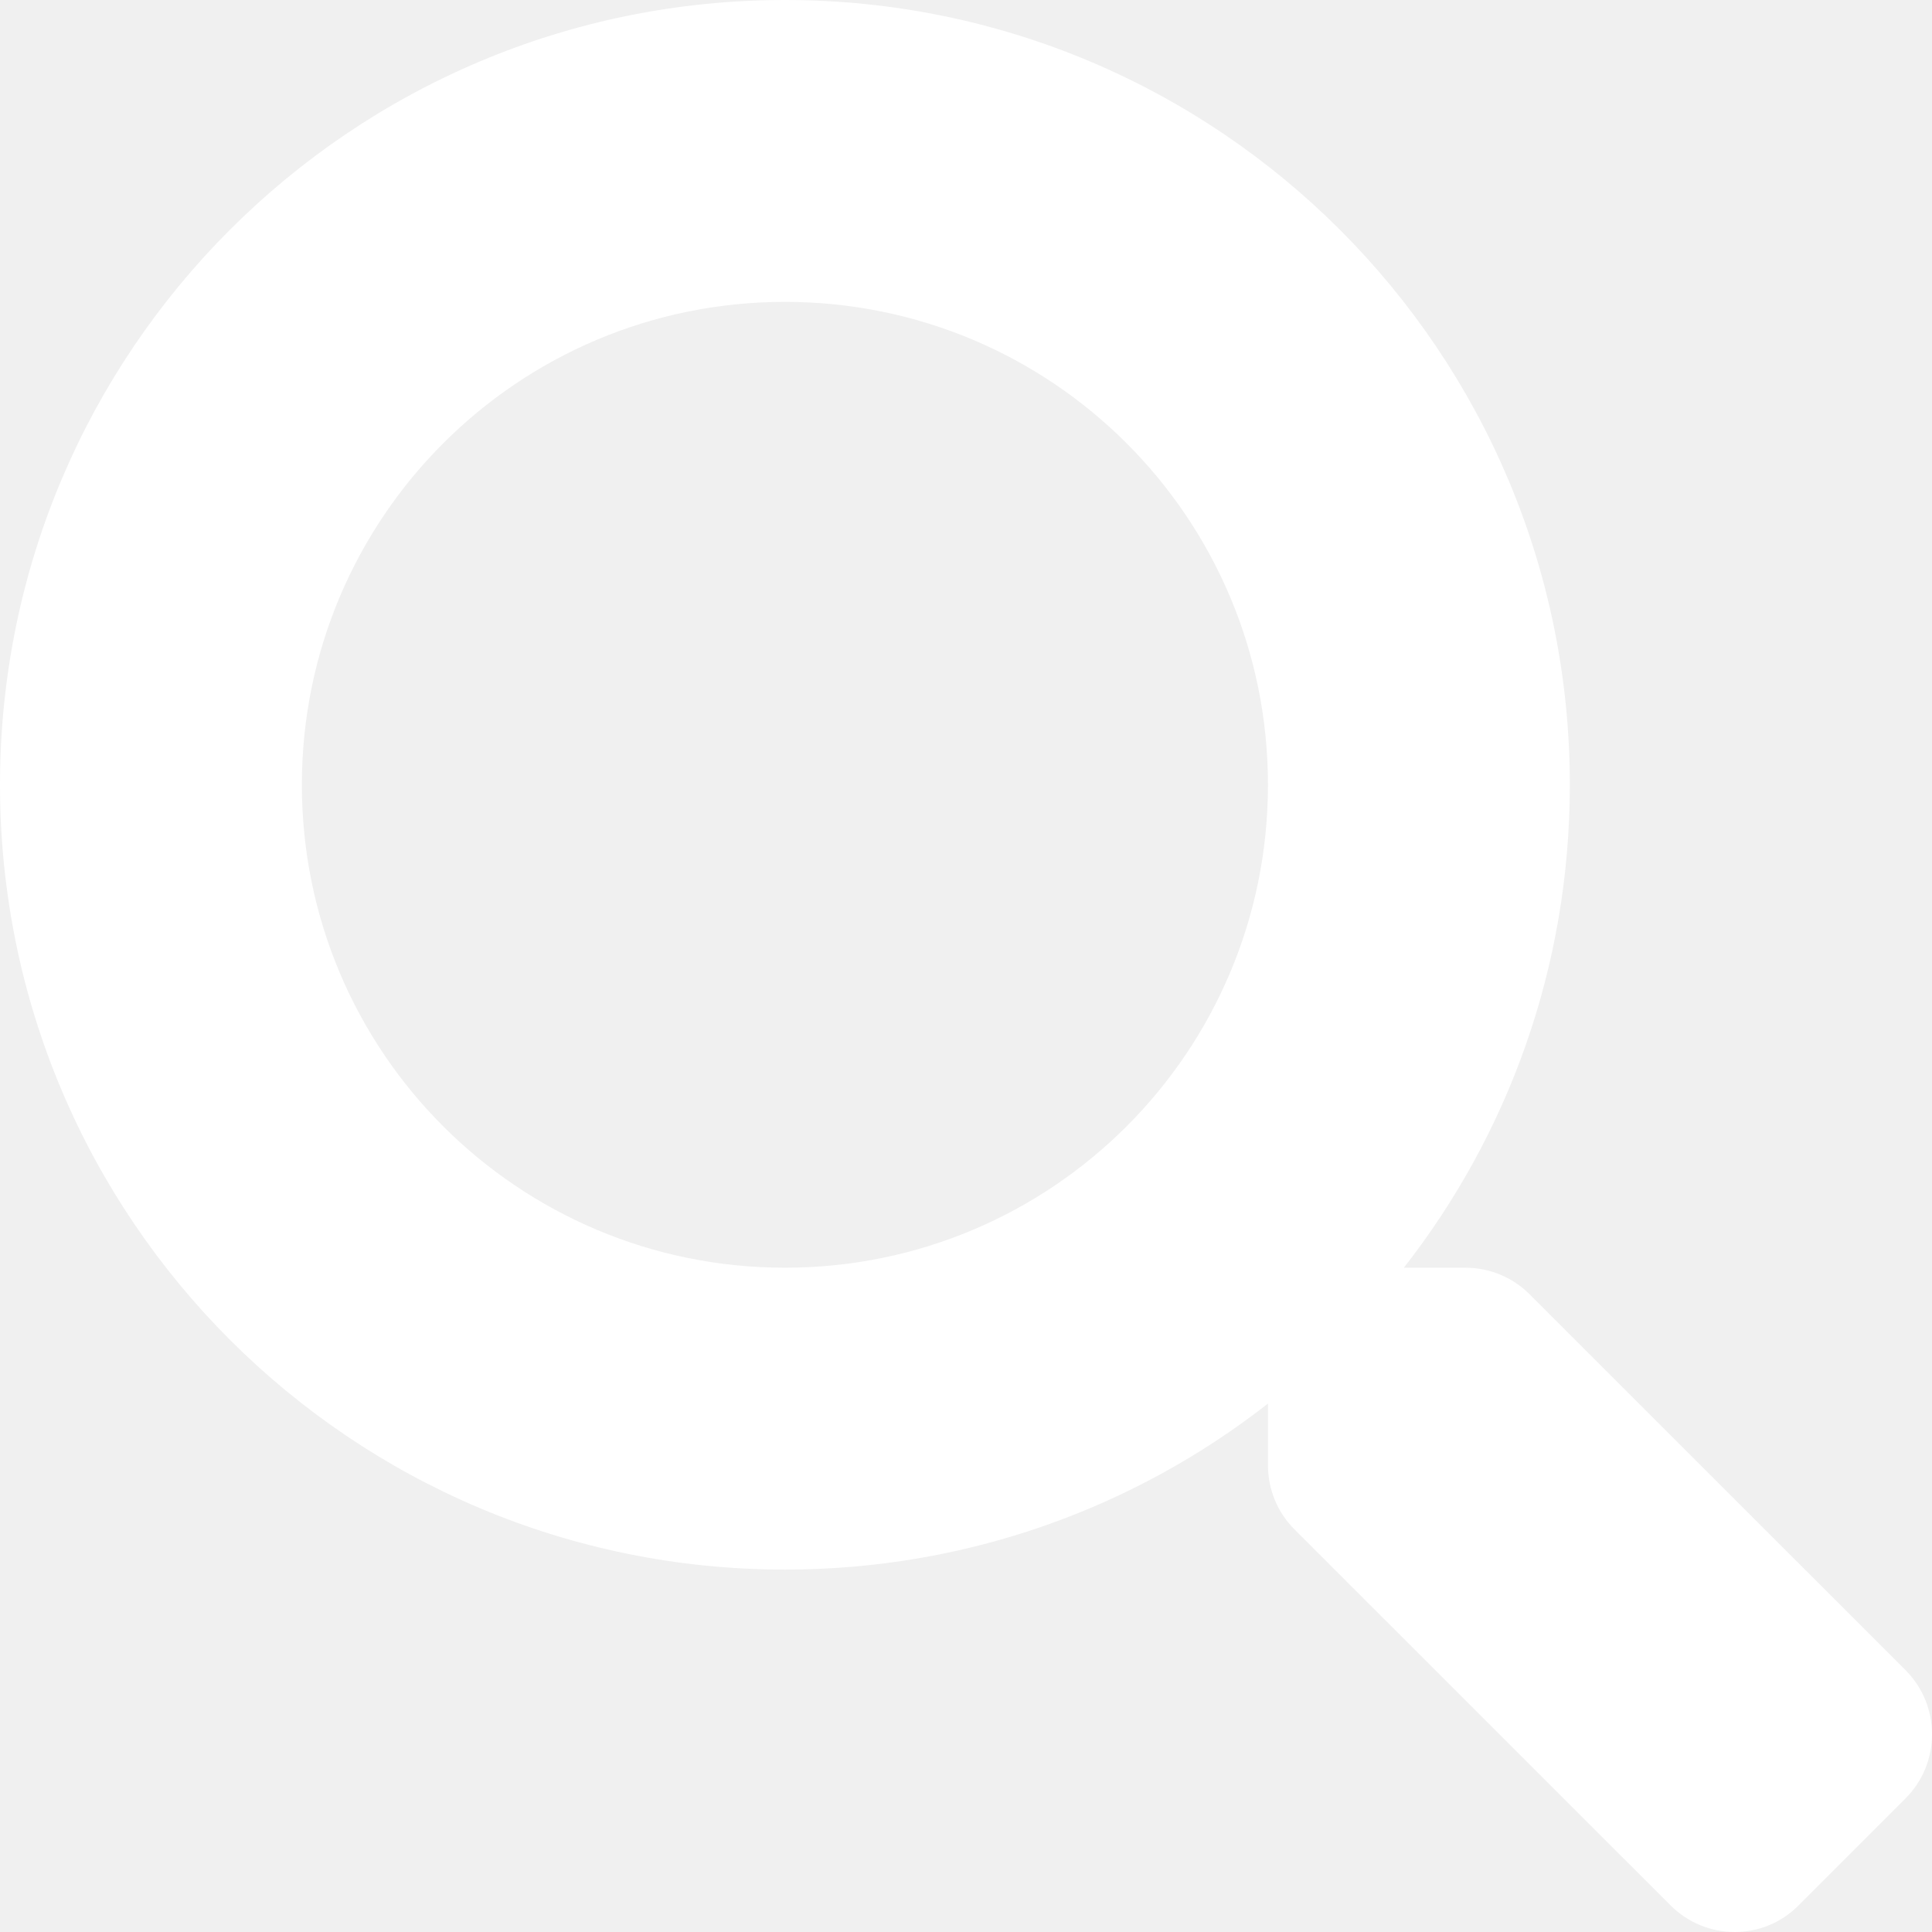
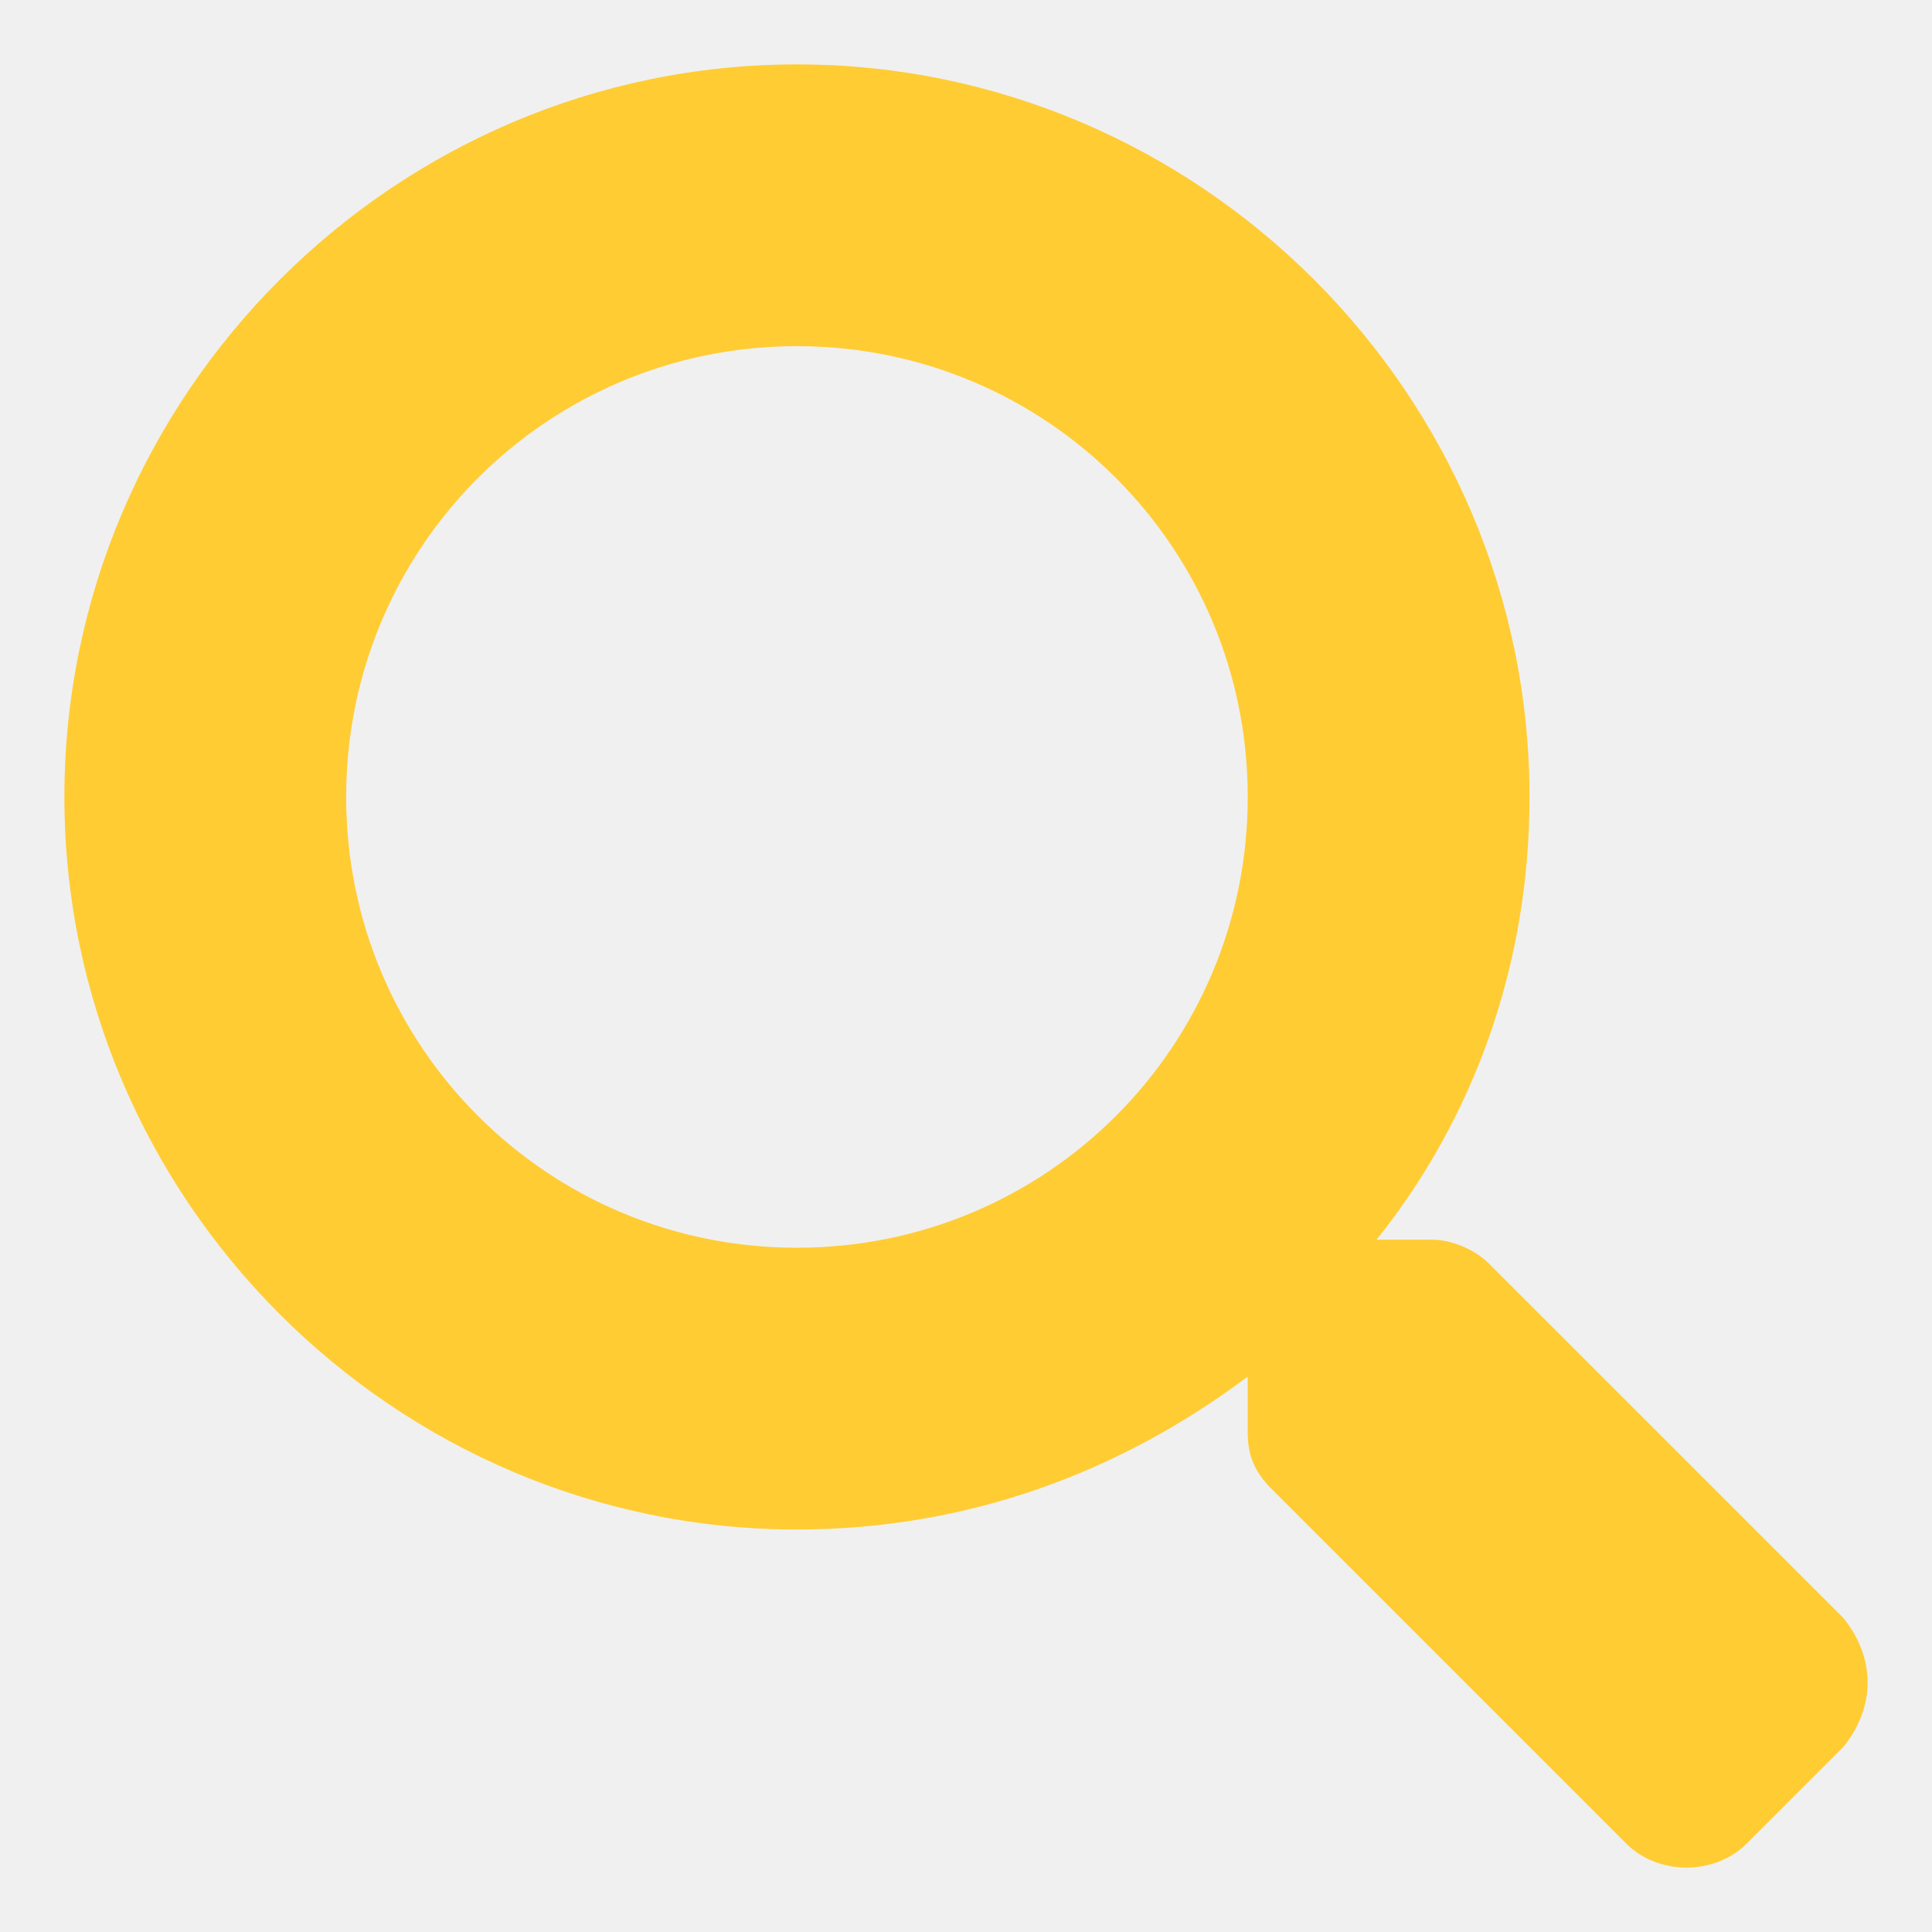
- <svg xmlns="http://www.w3.org/2000/svg" width="24" height="24" viewBox="0 0 24 24" fill="none">
-   <path d="M23.674 20.75L19 16.077C18.789 15.866 18.503 15.748 18.203 15.748H17.439C18.733 14.094 19.501 12.013 19.501 9.749C19.501 4.364 15.137 0 9.751 0C4.364 0 0 4.364 0 9.749C0 15.134 4.364 19.498 9.751 19.498C12.015 19.498 14.096 18.729 15.751 17.436V18.2C15.751 18.5 15.868 18.786 16.079 18.997L20.753 23.67C21.194 24.11 21.906 24.11 22.342 23.67L23.669 22.343C24.11 21.902 24.11 21.19 23.674 20.75ZM9.751 15.748C6.436 15.748 3.75 13.068 3.75 9.749C3.75 6.435 6.432 3.75 9.751 3.75C13.065 3.75 15.751 6.431 15.751 9.749C15.751 13.063 13.07 15.748 9.751 15.748Z" fill="white" />
+ <svg xmlns="http://www.w3.org/2000/svg" version="1.1" id="Layer_1" x="0px" y="0px" viewBox="0 0 24 24" style="enable-background:new 0 0 24 24;" xml:space="preserve">
+   <style type="text/css">
+ 	.st0{fill:#FFCC33;}
+ </style>
+   <path class="st0" d="M22.9,20.1l-4.4-4.4c-0.2-0.2-0.5-0.3-0.7-0.3h-0.7C18.3,13.9,19,12,19,9.9c0-5-4.1-9.1-9.1-9.1  c-5,0-9.1,4.1-9.1,9.1c0,5,4.1,9.1,9.1,9.1c2.1,0,4-0.7,5.6-1.9v0.7c0,0.3,0.1,0.5,0.3,0.7l4.4,4.4c0.4,0.4,1.1,0.4,1.5,0l1.2-1.2  C23.3,21.2,23.3,20.6,22.9,20.1z M9.9,15.5c-3.1,0-5.6-2.5-5.6-5.6c0-3.1,2.5-5.6,5.6-5.6c3.1,0,5.6,2.5,5.6,5.6  C15.5,13,13,15.5,9.9,15.5z" />
</svg>
